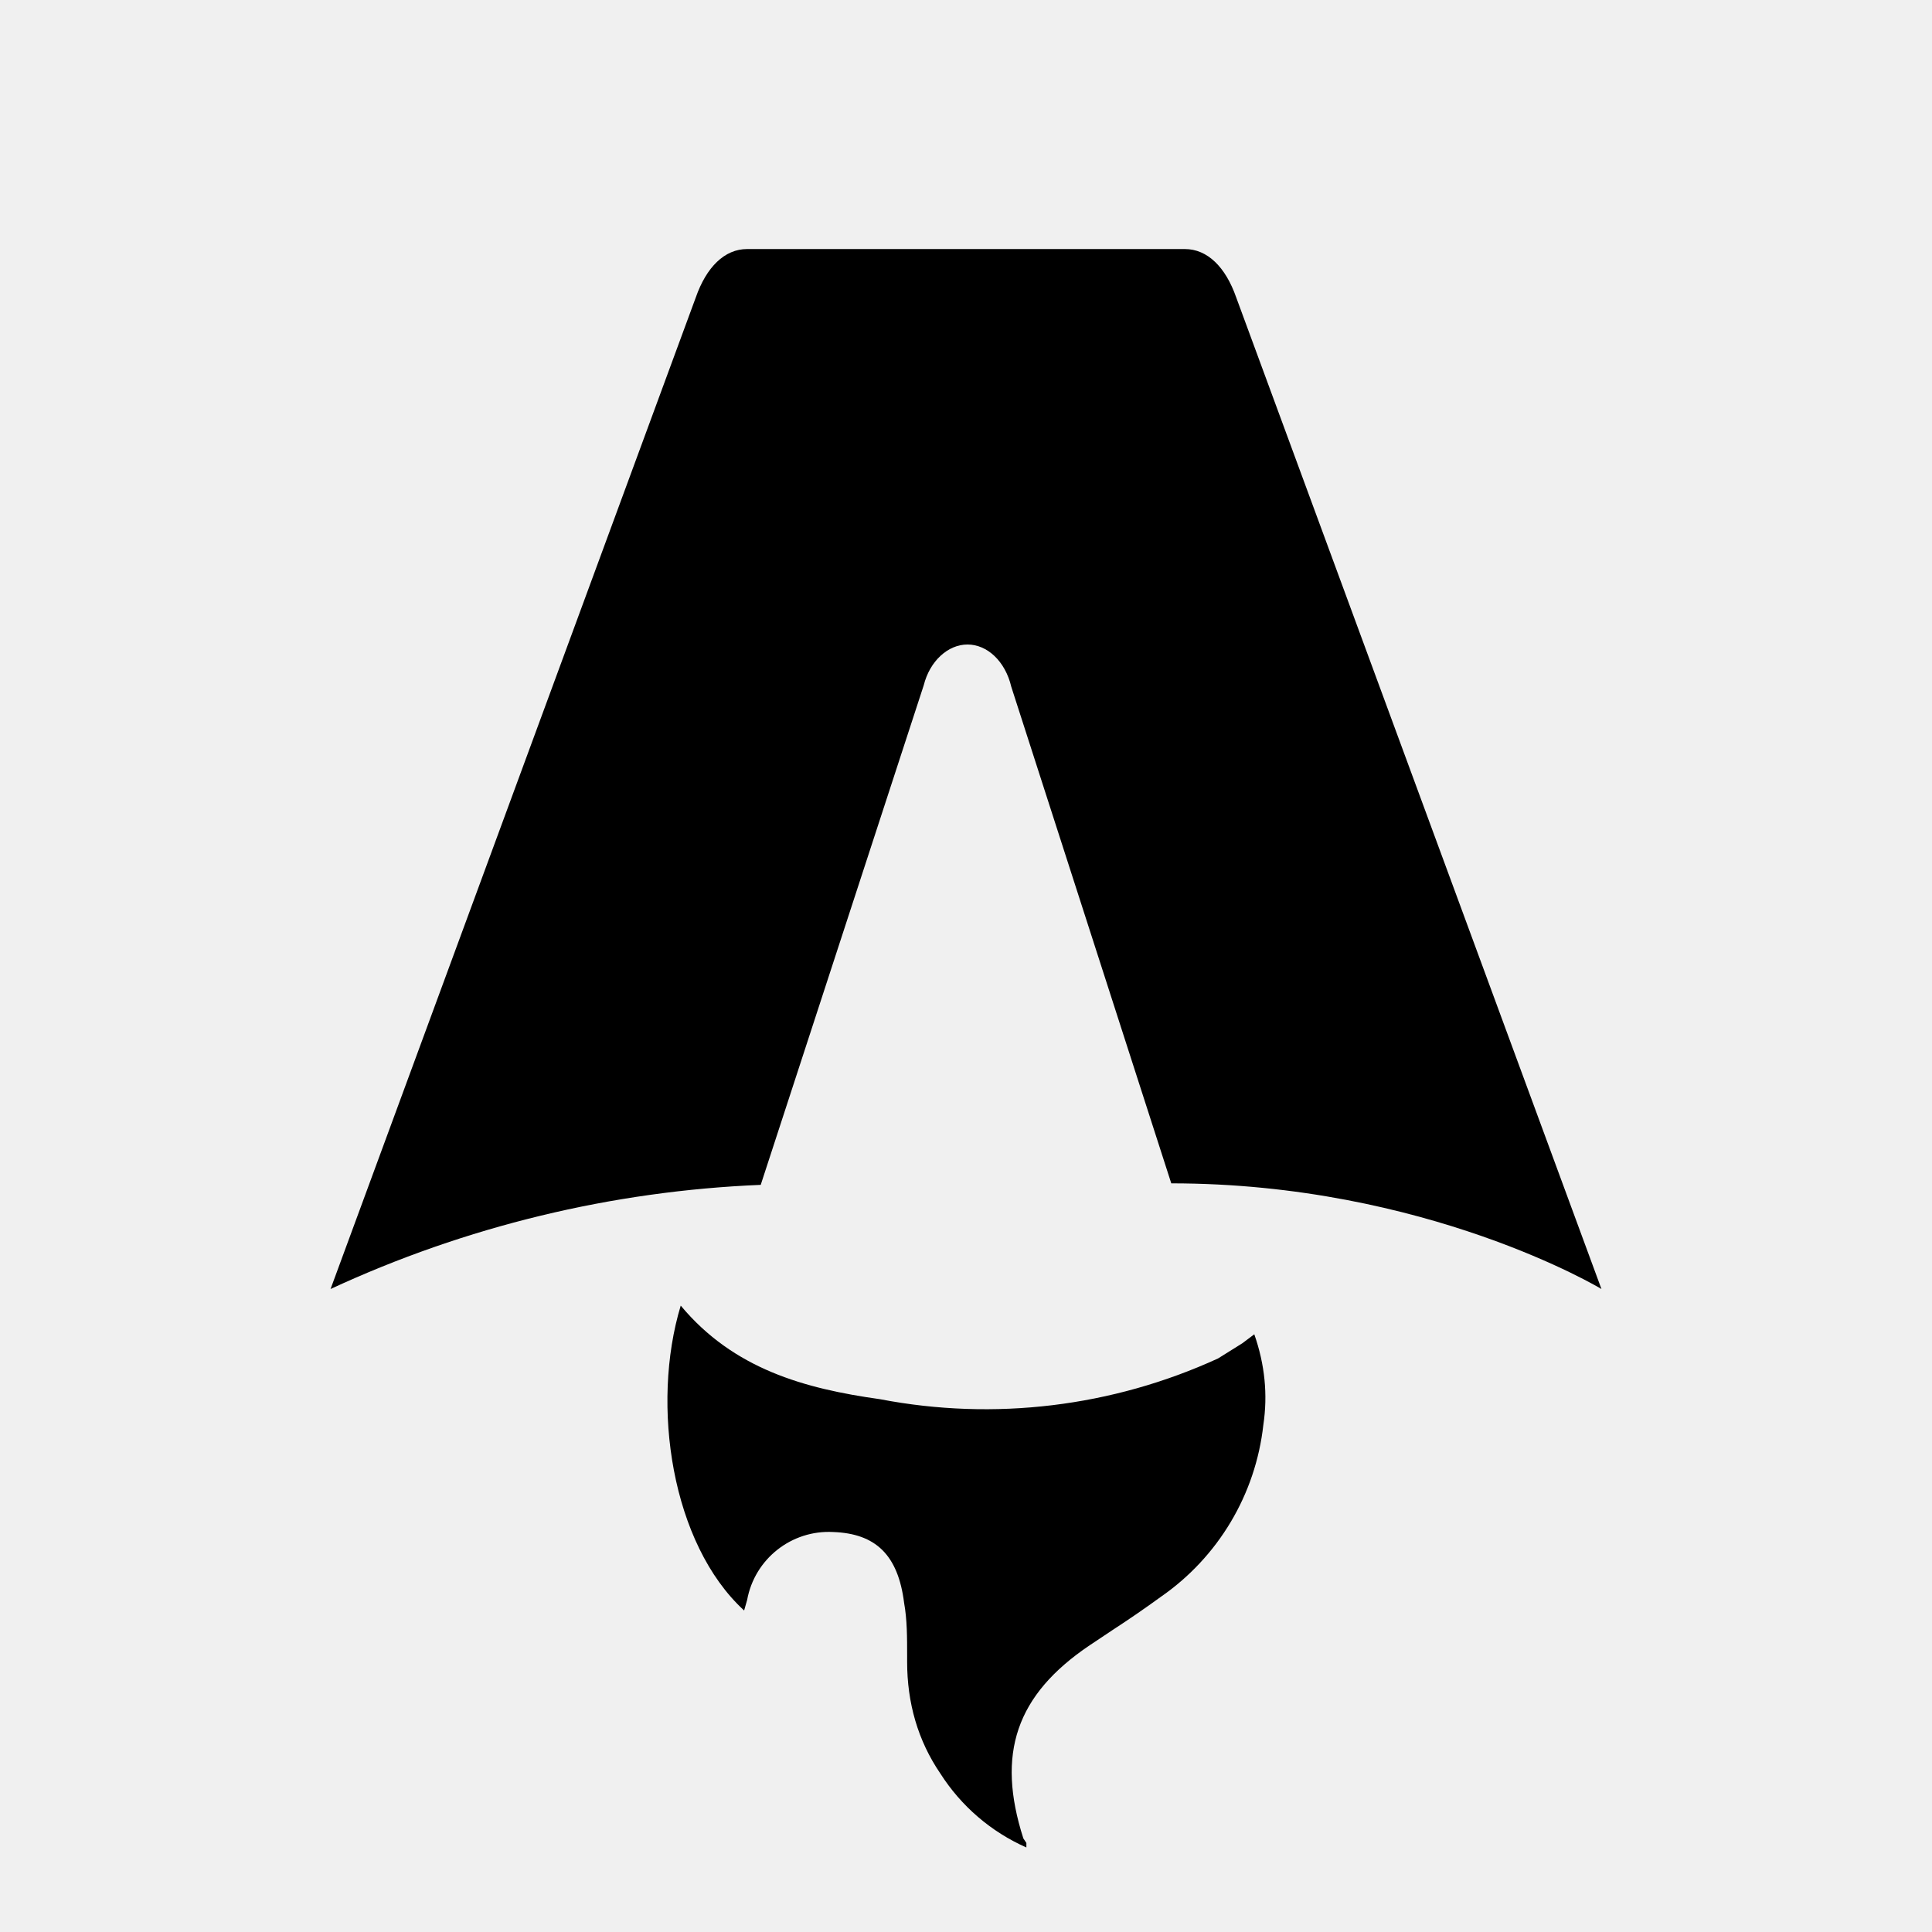
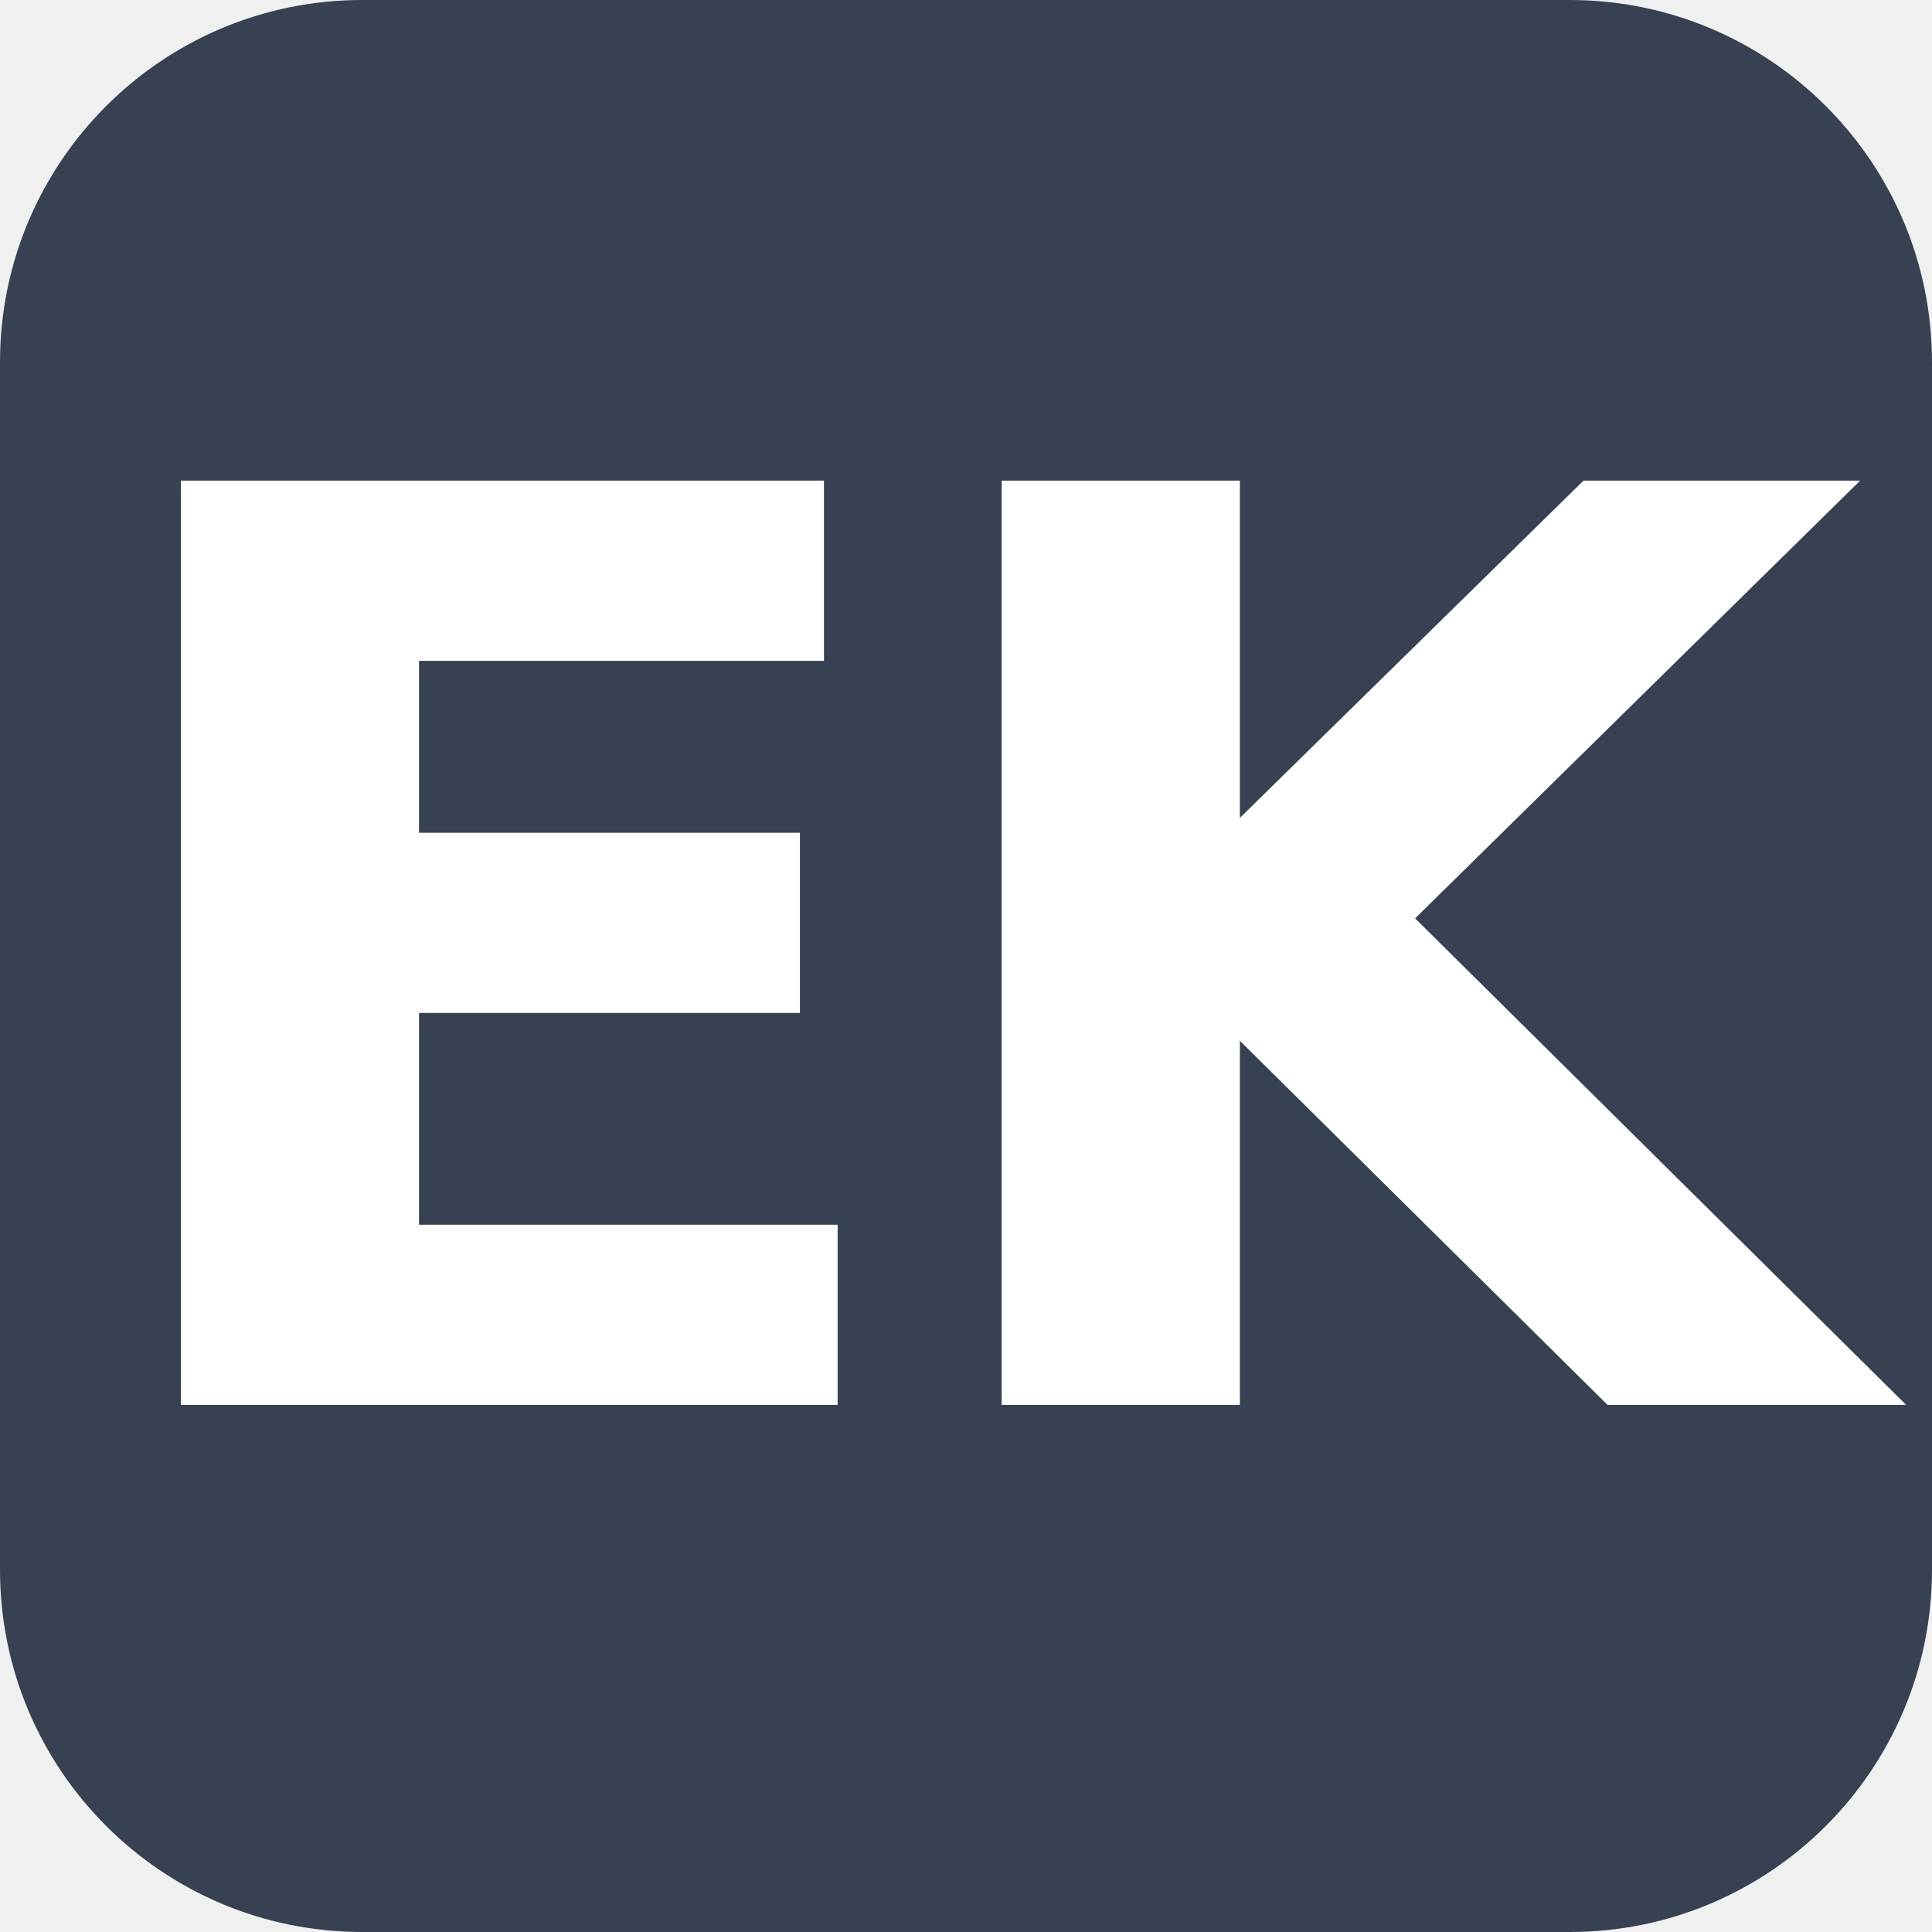
- <svg xmlns="http://www.w3.org/2000/svg" fill="none" viewBox="0 0 128 128">
-   <path d="M50.4 78.5a75.1 75.1 0 0 0-28.5 6.9l24.2-65.7c.7-2 1.9-3.2 3.4-3.2h29c1.5 0 2.7 1.2 3.4 3.2l24.2 65.7s-11.6-7-28.5-7L67 45.5c-.4-1.7-1.6-2.8-2.9-2.8-1.3 0-2.5 1.1-2.9 2.7L50.4 78.5Zm-1.1 28.2Zm-4.2-20.2c-2 6.6-.6 15.8 4.2 20.2a17.5 17.5 0 0 1 .2-.7 5.5 5.5 0 0 1 5.7-4.5c2.8.1 4.3 1.5 4.7 4.7.2 1.1.2 2.3.2 3.5v.4c0 2.7.7 5.2 2.2 7.4a13 13 0 0 0 5.7 4.9v-.3l-.2-.3c-1.8-5.6-.5-9.5 4.4-12.8l1.5-1a73 73 0 0 0 3.2-2.2 16 16 0 0 0 6.8-11.4c.3-2 .1-4-.6-6l-.8.6-1.6 1a37 37 0 0 1-22.4 2.7c-5-.7-9.7-2-13.2-6.2Z" />
-   <style>
-         path { fill: #000; }
-         @media (prefers-color-scheme: dark) {
-             path { fill: #FFF; }
-         }
-     </style>
+ <svg xmlns="http://www.w3.org/2000/svg" viewBox="0 0 128 128" role="img" aria-label="Eduardo Kohn">
+   <rect width="128" height="128" rx="24" fill="#374151" />
+   <text x="64" y="64" font-family="'DejaVu Sans', system-ui, -apple-system, 'Segoe UI', Roboto, sans-serif" font-size="84" font-weight="600" fill="#fff" text-anchor="middle" dominant-baseline="central" letter-spacing="-3">EK</text>
</svg>
